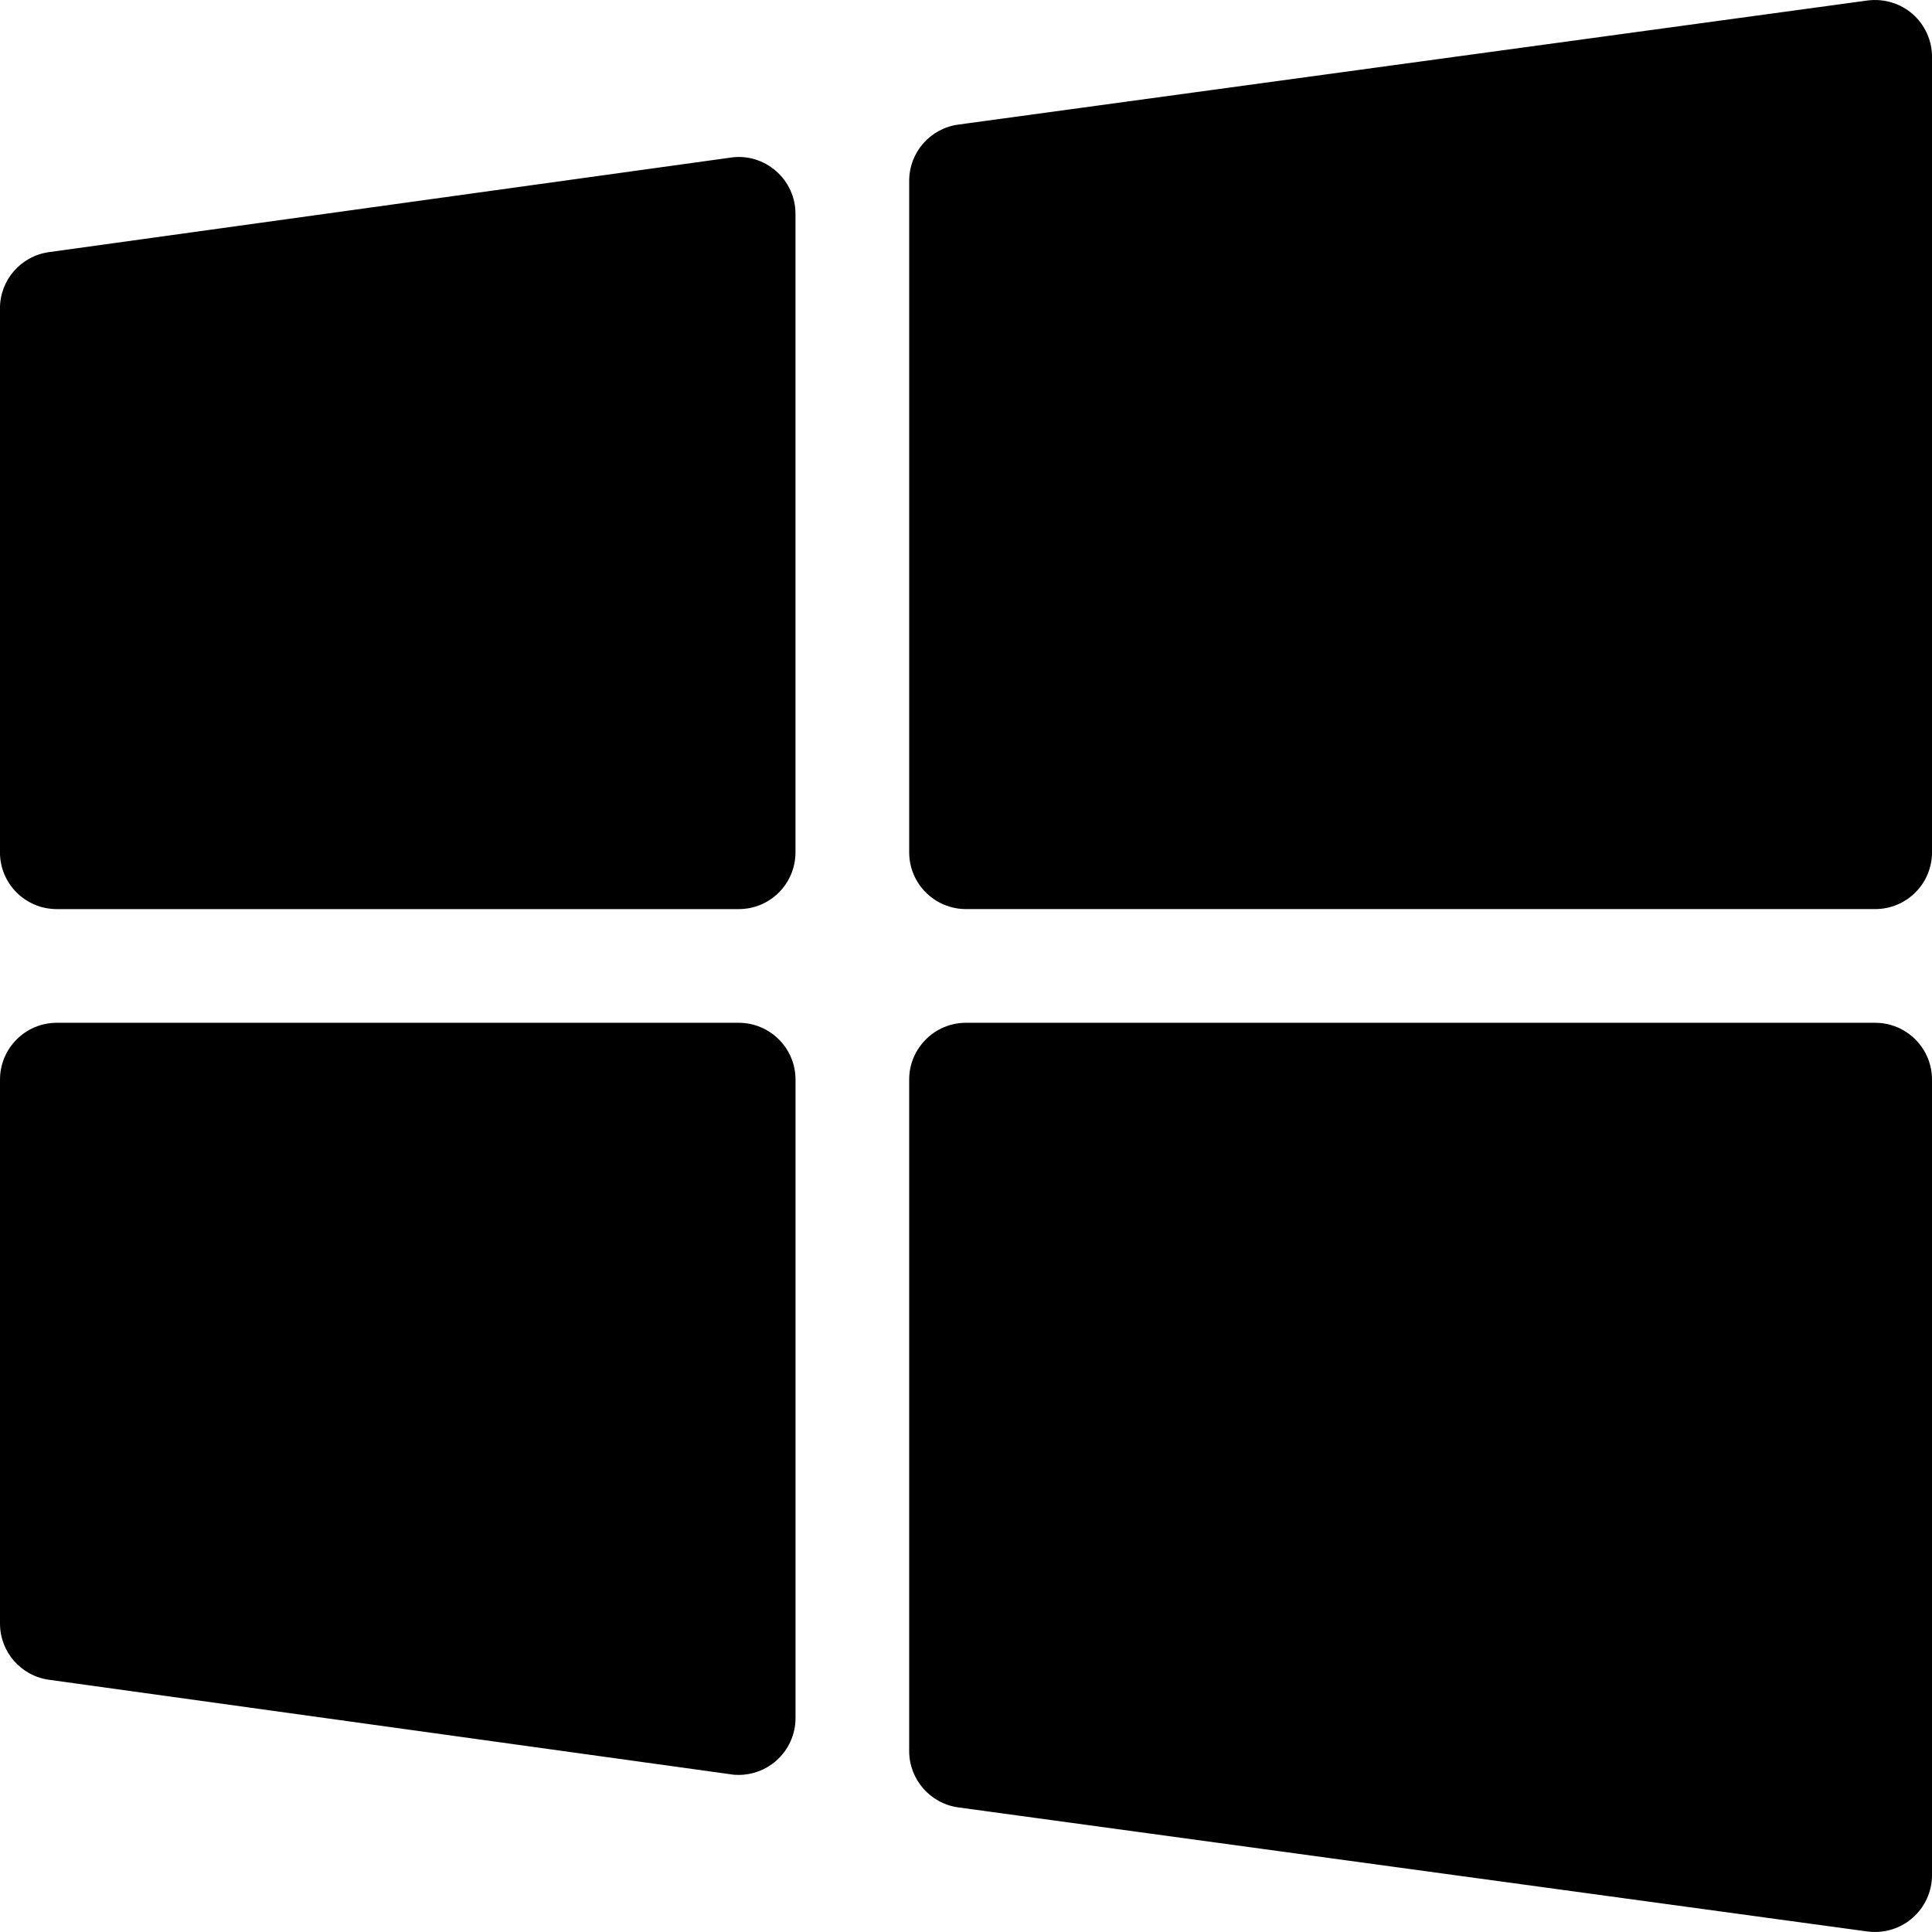
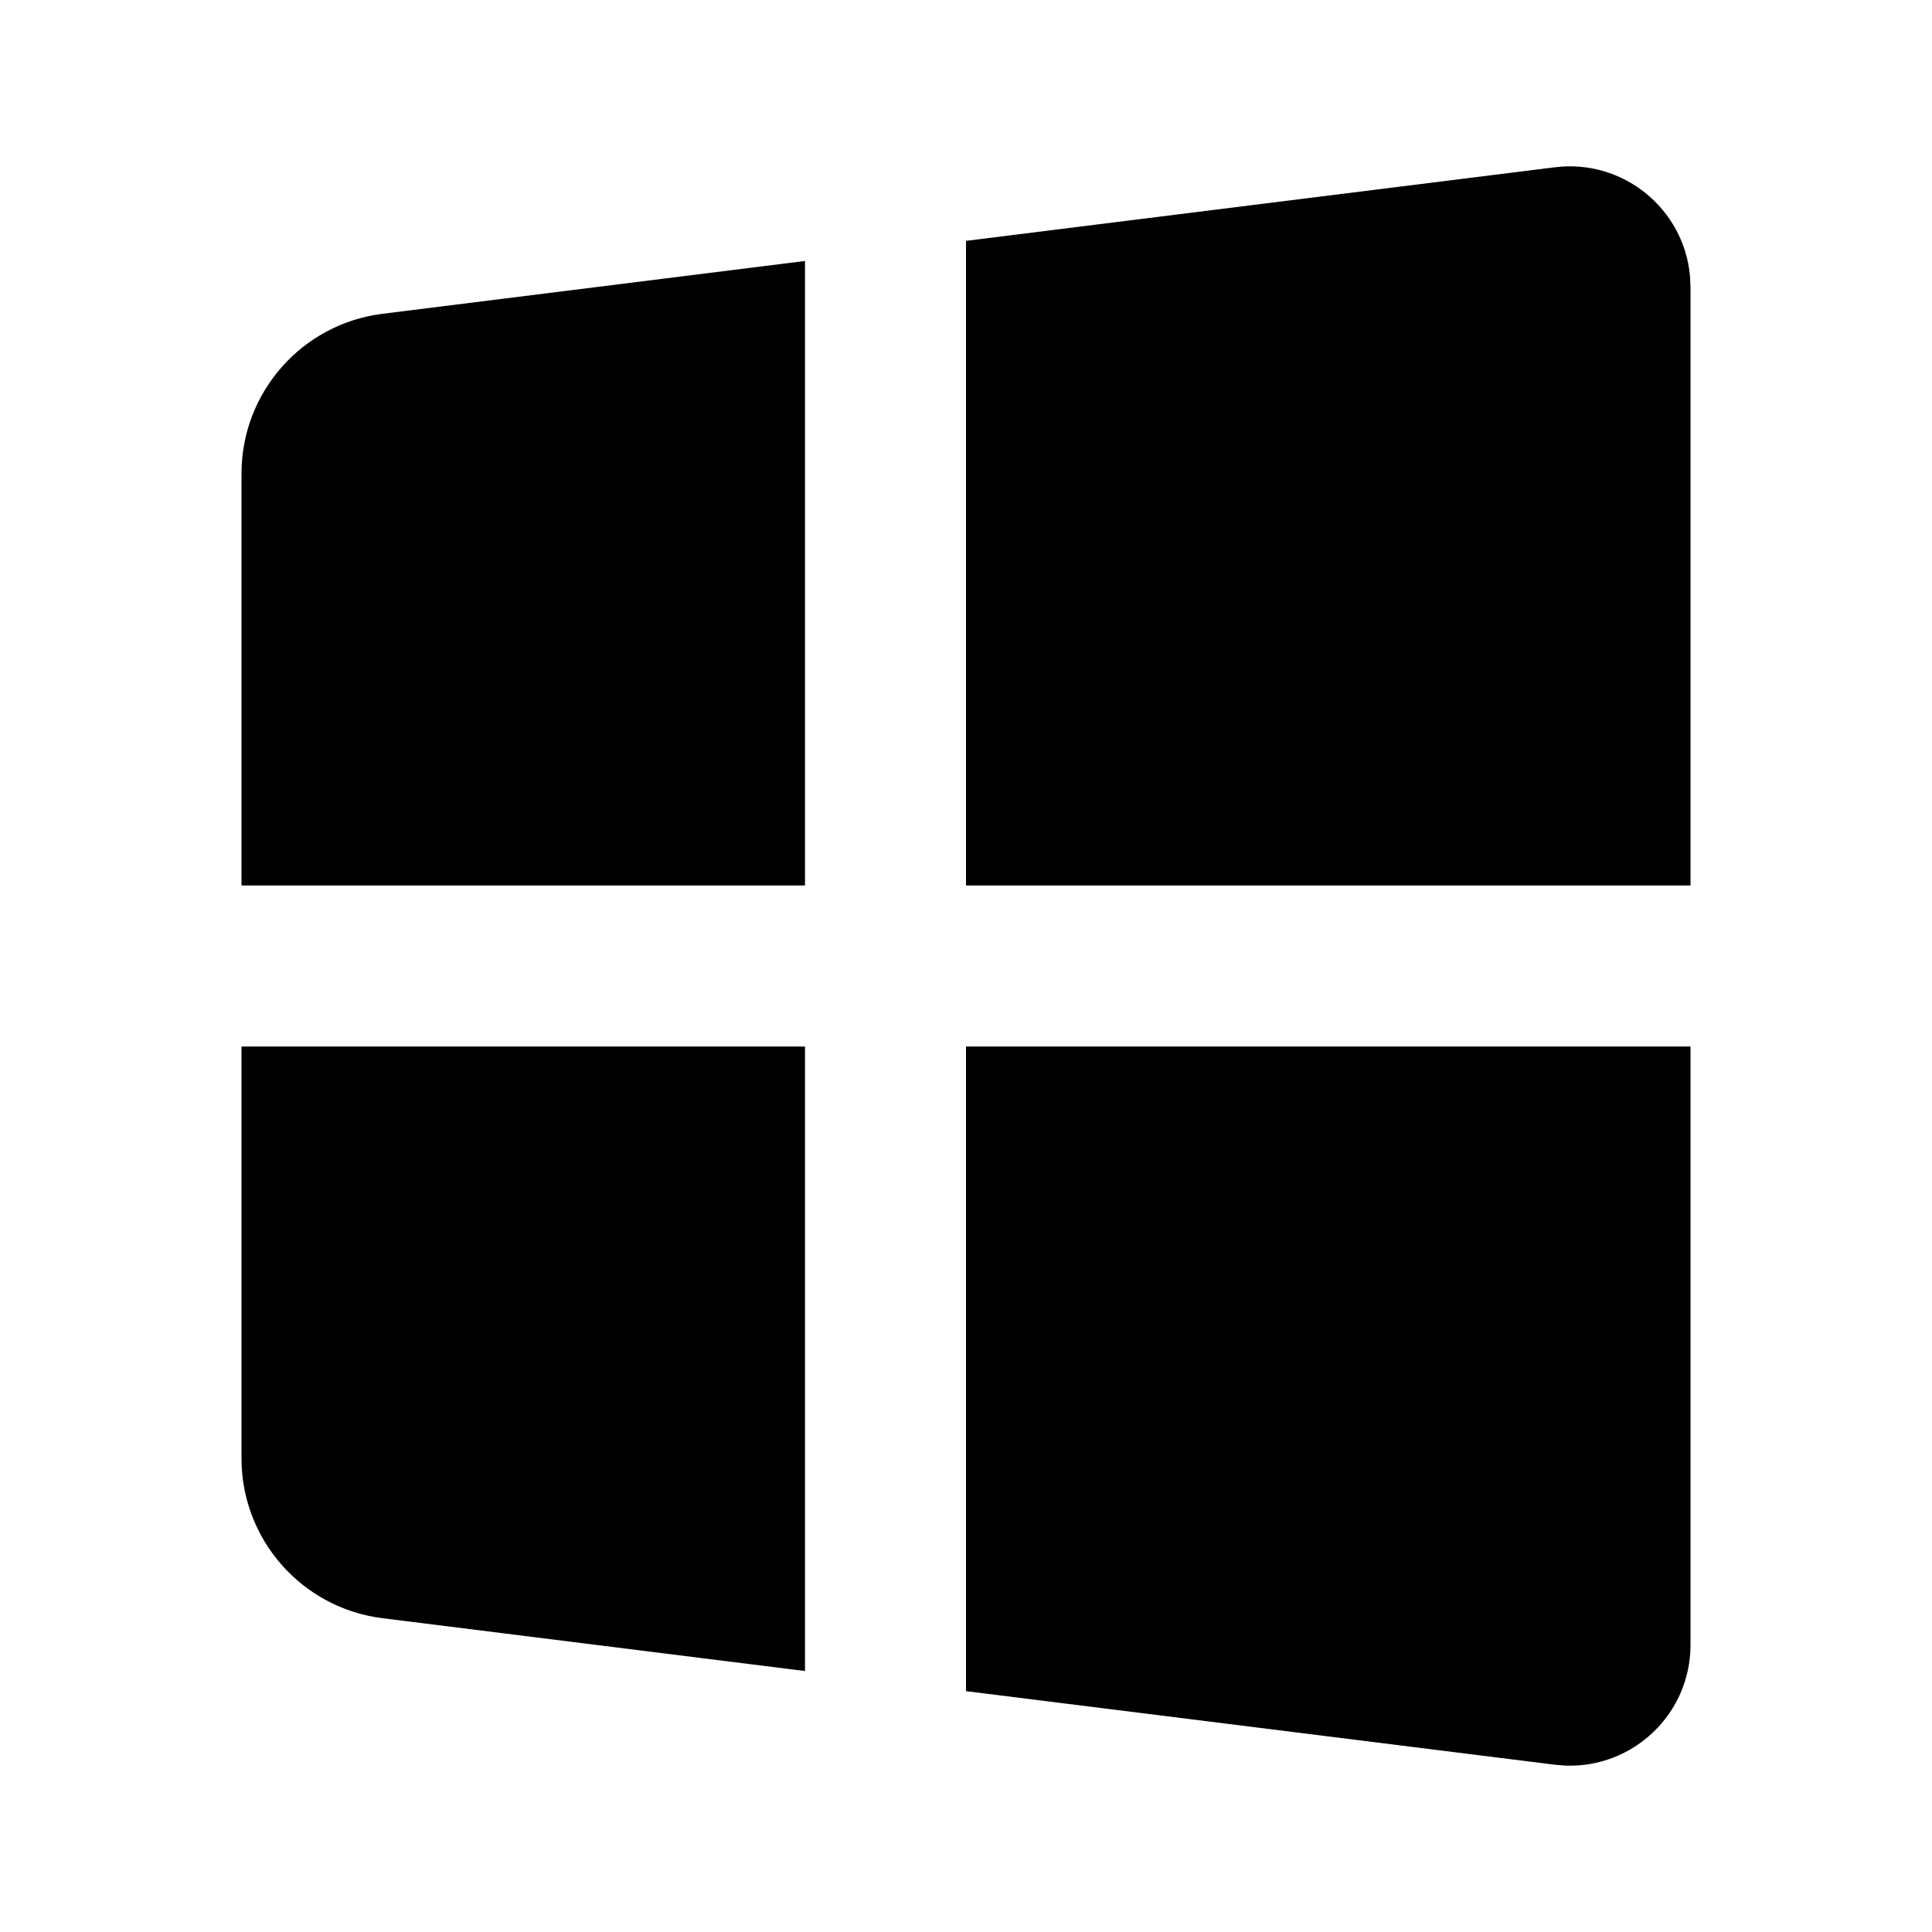
- <svg xmlns="http://www.w3.org/2000/svg" fill="#000000" width="800px" height="800px" viewBox="0 0 1920 1920">
-   <path d="M1863.53 1016.437c31.171 0 56.47 25.299 56.47 56.47v790.589c0 16.376-7.115 31.849-19.313 42.465-10.39 9.149-23.605 14.005-37.158 14.005-2.484 0-5.082-.113-7.567-.452l-903.53-123.331c-28.008-3.84-48.903-27.784-48.903-56.02v-667.256c0-31.171 25.3-56.47 56.471-56.47Zm-1129.412 0c31.171 0 56.47 25.299 56.47 56.47v634.504c0 16.376-7.115 31.85-19.426 42.579-10.39 9.035-23.491 13.891-37.044 13.891-2.485 0-5.196-.113-7.68-.564L48.79 1669.35C20.78 1665.51 0 1641.68 0 1613.444v-540.537c0-31.171 25.299-56.47 56.47-56.47Zm-7.726-859.855c16.151-2.372 32.415 2.597 44.725 13.327 12.424 10.73 19.426 26.315 19.426 42.579V846.99c0 31.285-25.186 56.47-56.47 56.47H56.424c-31.171 0-56.47-25.185-56.47-56.47V306.455c0-28.123 20.781-52.066 48.79-55.906ZM1855.974.474c16.15-2.033 32.414 2.71 44.724 13.44 12.198 10.73 19.313 26.203 19.313 42.466v790.588c0 31.285-25.299 56.471-56.47 56.471H960.01c-31.171 0-56.47-25.186-56.47-56.47V179.711c0-28.235 20.78-52.066 48.903-55.906Z" fill-rule="evenodd" />
+ <svg xmlns="http://www.w3.org/2000/svg" width="800px" height="800px" viewBox="0 0 24 24" version="1.1" fill="#000000">
+   <g id="SVGRepo_bgCarrier" stroke-width="0" />
+   <g id="SVGRepo_tracerCarrier" stroke-linecap="round" stroke-linejoin="round" />
+   <g id="SVGRepo_iconCarrier">
+     <g id="页面-1" stroke="none" stroke-width="1" fill="none" fill-rule="evenodd">
+       <g id="Logo" transform="translate(-432, -144)" fill-rule="nonzero">
+         <g id="windows_fill" transform="translate(432, 144)">
+           <path d="M24,0 L24,24 L0,24 L0,0 L24,0 Z M12.593,23.258 L12.582,23.26 L12.511,23.295 L12.492,23.299 L12.492,23.299 L12.477,23.295 L12.406,23.26 C12.396,23.256 12.387,23.259 12.382,23.265 L12.378,23.276 L12.361,23.703 L12.366,23.723 L12.377,23.736 L12.48,23.81 L12.495,23.814 L12.495,23.814 L12.507,23.81 L12.611,23.736 L12.623,23.72 L12.623,23.72 L12.627,23.703 L12.61,23.276 C12.608,23.266 12.601,23.259 12.593,23.258 L12.593,23.258 Z M12.858,23.145 L12.845,23.147 L12.66,23.24 L12.65,23.25 L12.65,23.25 L12.647,23.261 L12.665,23.691 L12.67,23.703 L12.67,23.703 L12.678,23.71 L12.879,23.803 C12.891,23.807 12.902,23.803 12.908,23.795 L12.912,23.781 L12.878,23.167 C12.875,23.155 12.867,23.147 12.858,23.145 L12.858,23.145 Z M12.143,23.147 C12.133,23.142 12.122,23.145 12.116,23.153 L12.11,23.167 L12.076,23.781 C12.075,23.793 12.083,23.802 12.093,23.805 L12.108,23.803 L12.309,23.71 L12.319,23.702 L12.319,23.702 L12.323,23.691 L12.34,23.261 L12.337,23.249 L12.337,23.249 L12.328,23.24 L12.143,23.147 Z" id="MingCute" fill-rule="nonzero"> </path>
+           <path d="M21,13 L21,20.434 C21,21.291 20.286,21.964 19.447,21.933 L19.314,21.922 L12,21.008 L12,13 L21,13 Z M10,13 L10,20.758 L4.752,20.102 C3.751,19.977 3,19.126 3,18.117 L3,13 L10,13 Z M19.314,2.078 C20.164,1.972 20.921,2.596 20.994,3.433 L21,3.566 L21,11 L12,11 L12,2.992 L19.314,2.078 Z M10,3.242 L10,11 L3,11 L3,5.883 C3,4.874 3.751,4.023 4.752,3.898 L10,3.242 Z" id="形状" fill="#000"> </path>
+         </g>
+       </g>
+     </g>
+   </g>
</svg>
